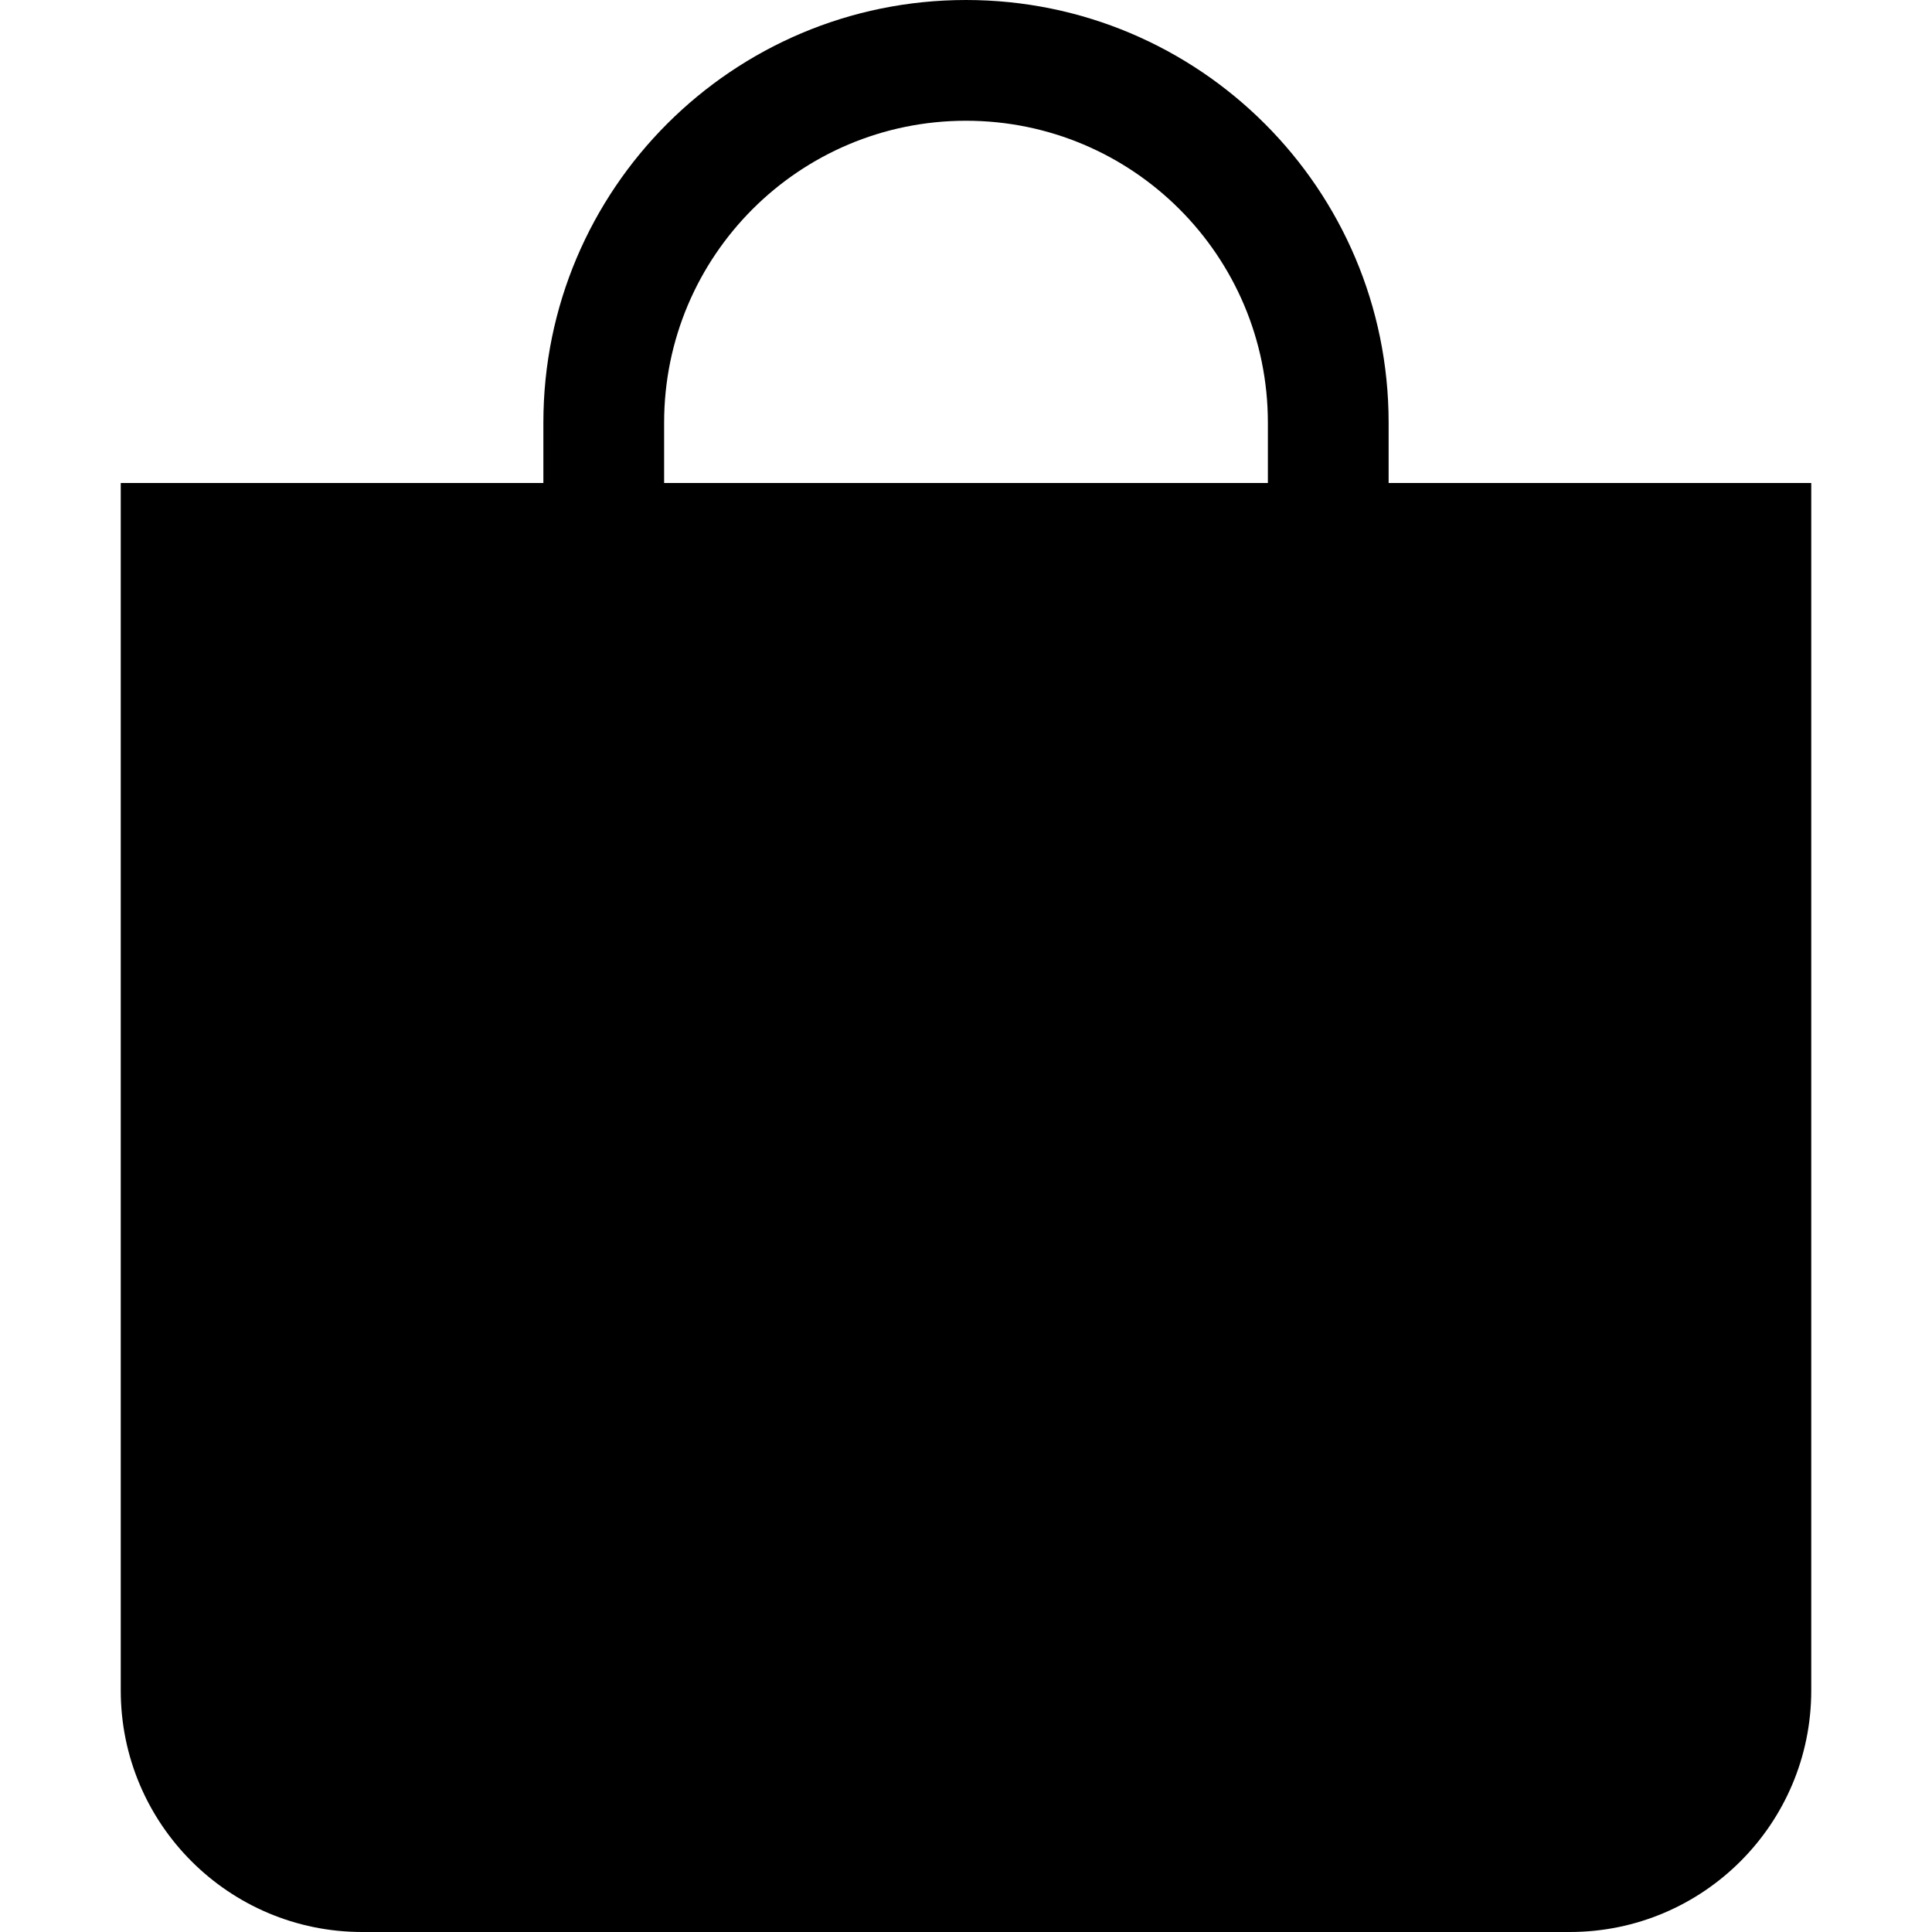
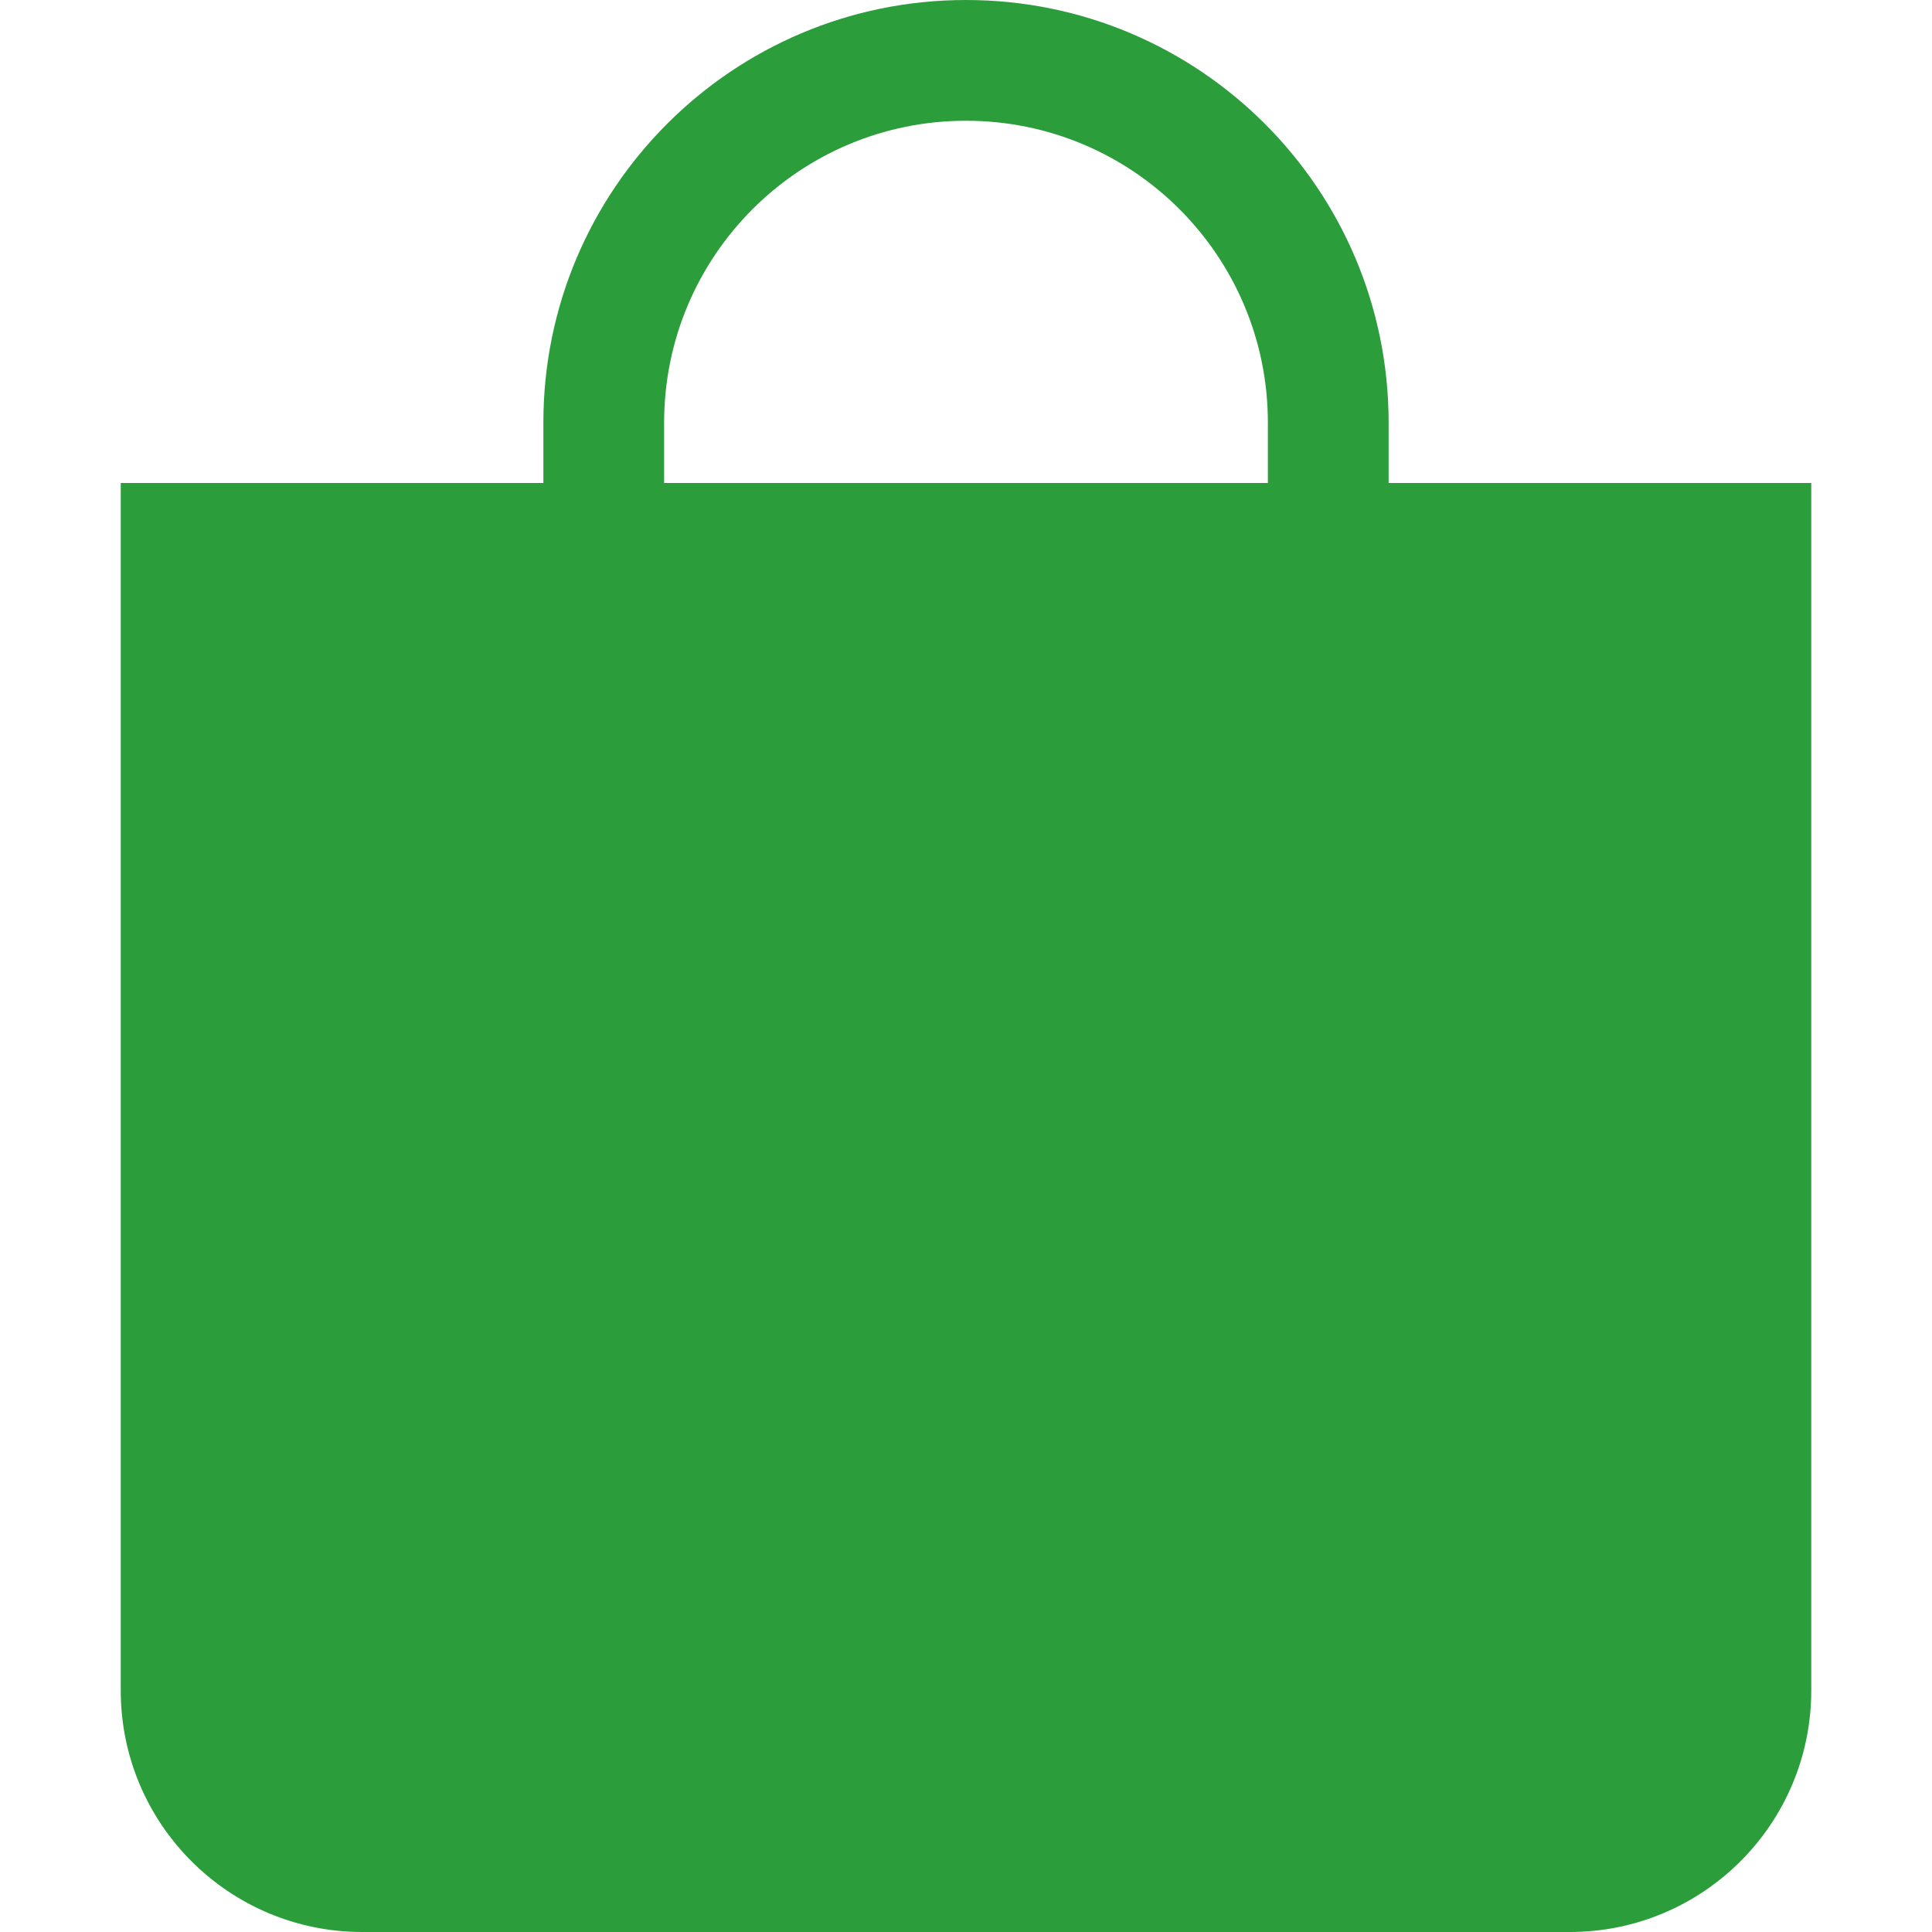
- <svg xmlns="http://www.w3.org/2000/svg" width="16" height="16" fill="currentColor" class="bi bi-bag-fill" viewBox="0 0 16 16">
+ <svg xmlns="http://www.w3.org/2000/svg" width="16" height="16" fill="#2B9D3B" class="bi bi-bag-fill" viewBox="0 0 16 16">
  <path d="M8 1a2.5 2.5 0 0 1 2.5 2.5V4h-5v-.5A2.5 2.5 0 0 1 8 1m3.5 3v-.5a3.5 3.5 0 1 0-7 0V4H1v10a2 2 0 0 0 2 2h10a2 2 0 0 0 2-2V4z" />
</svg>
